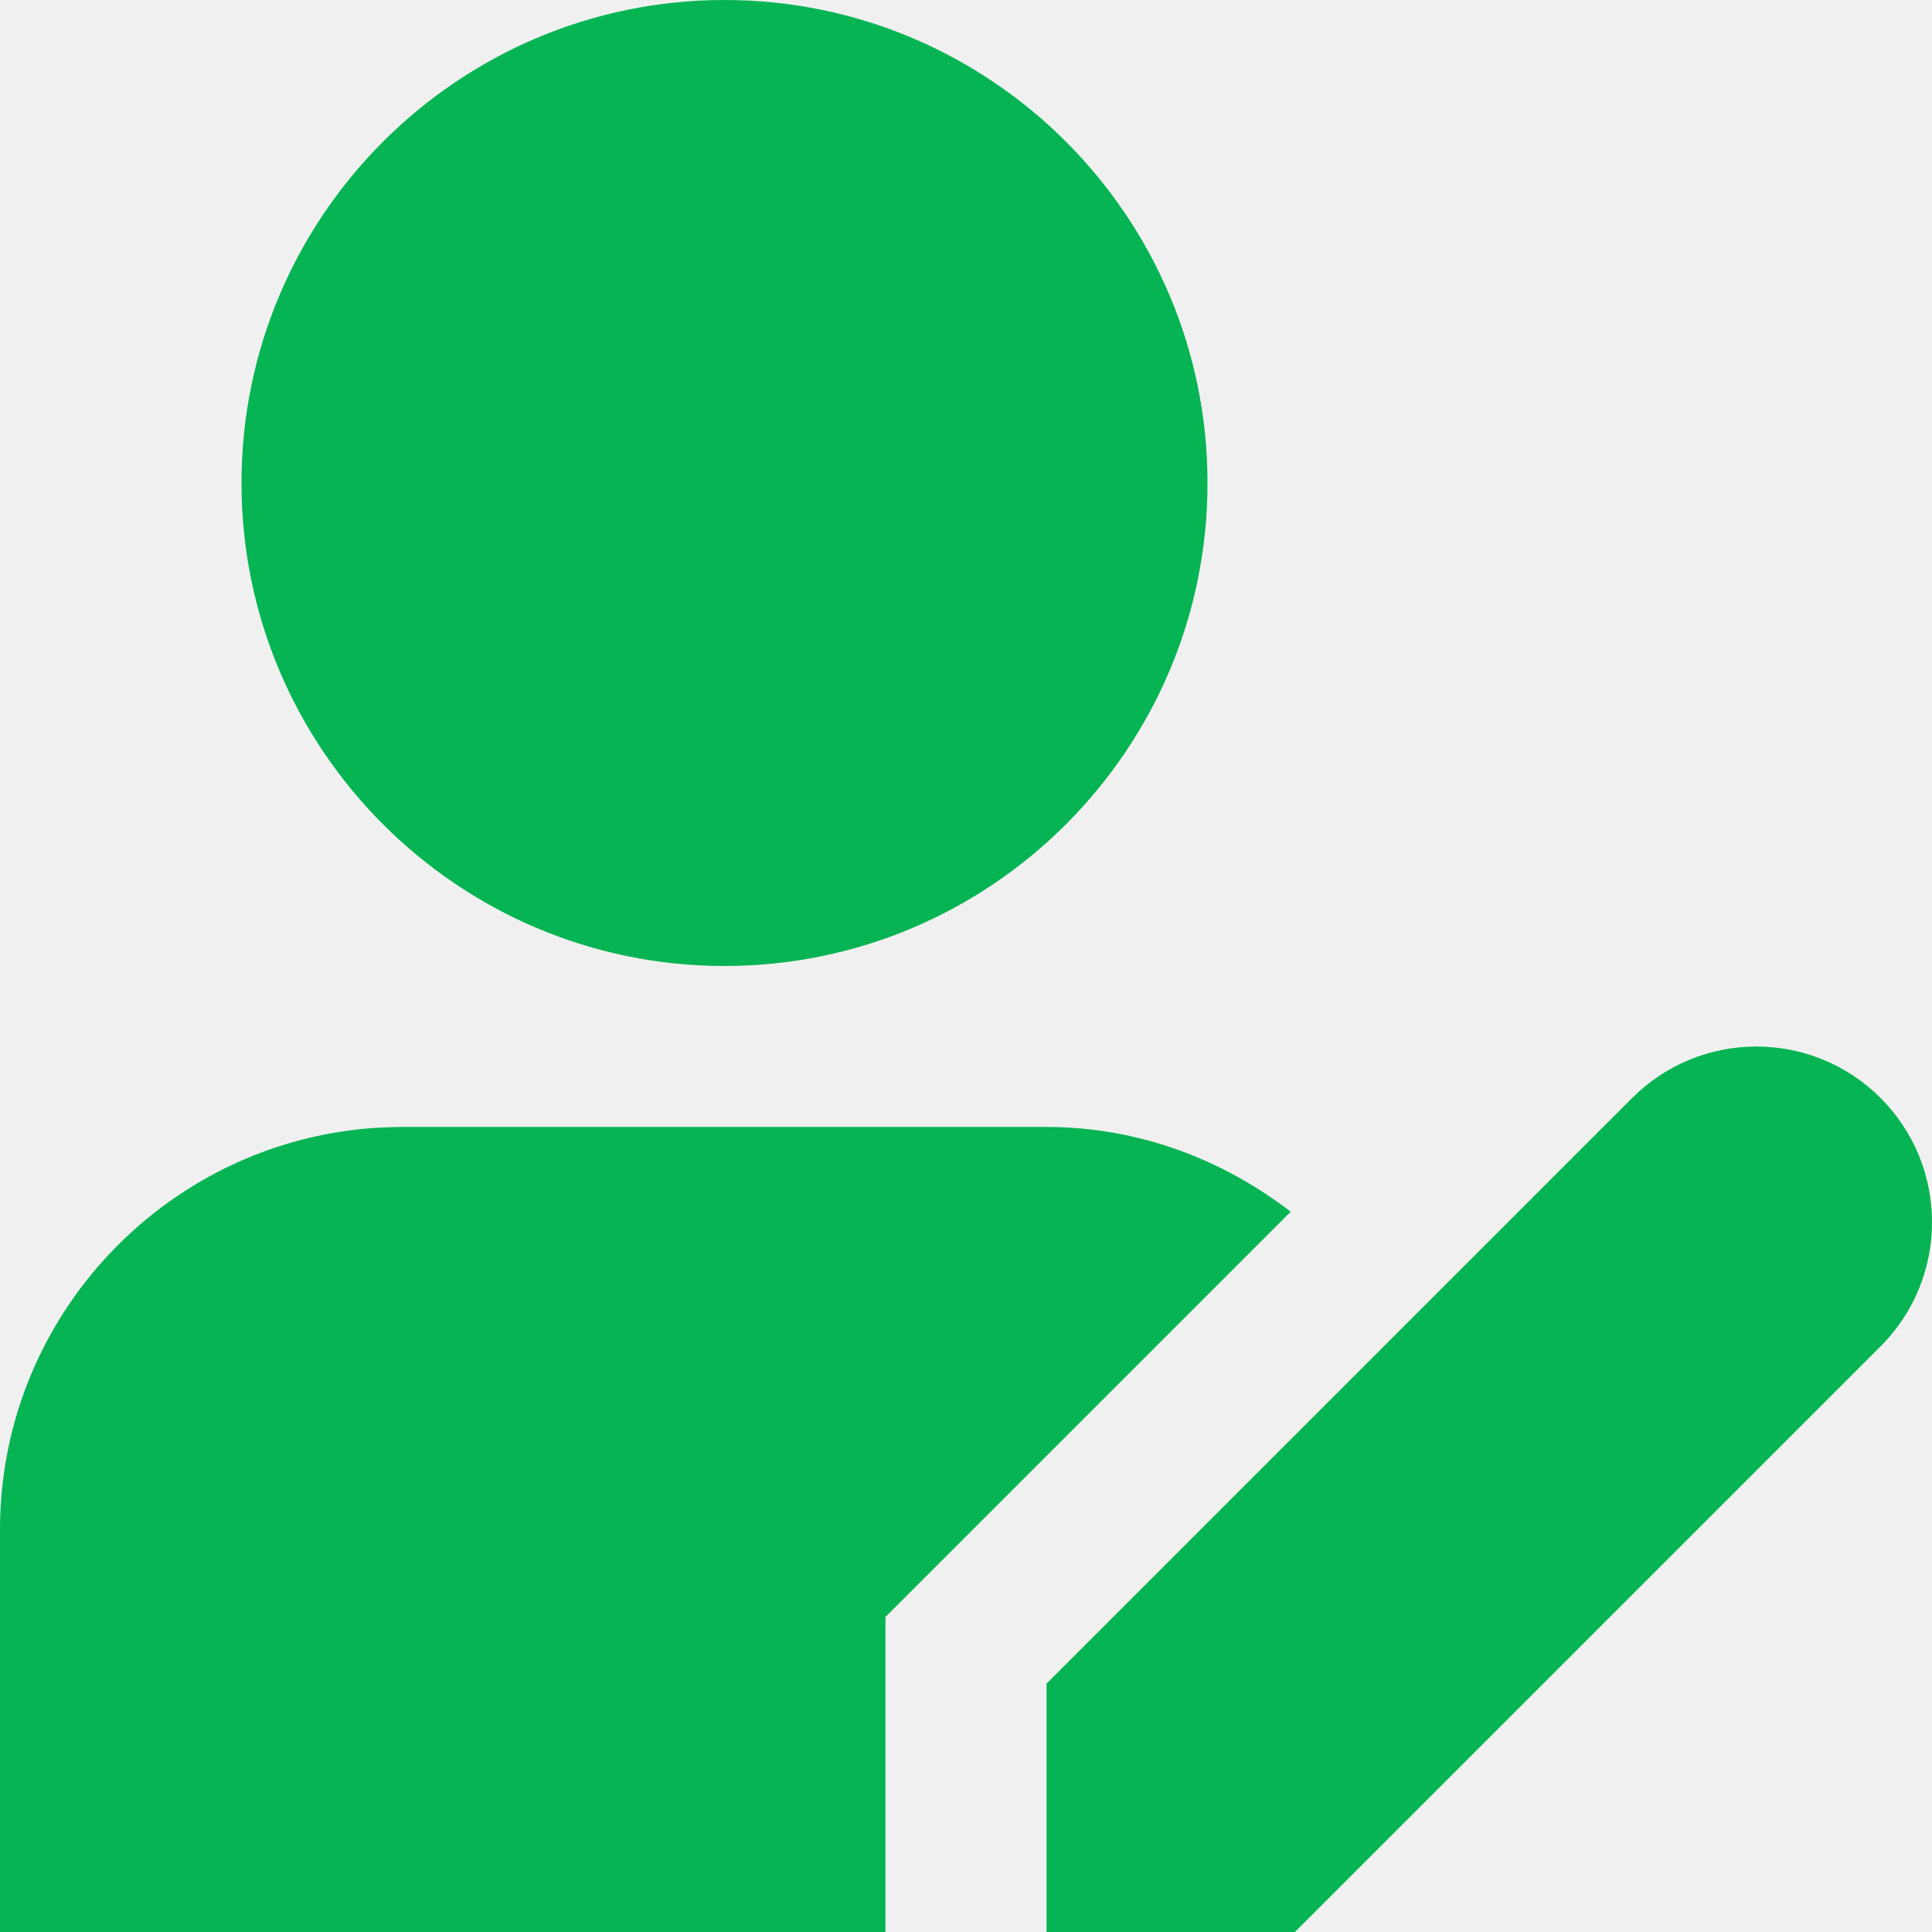
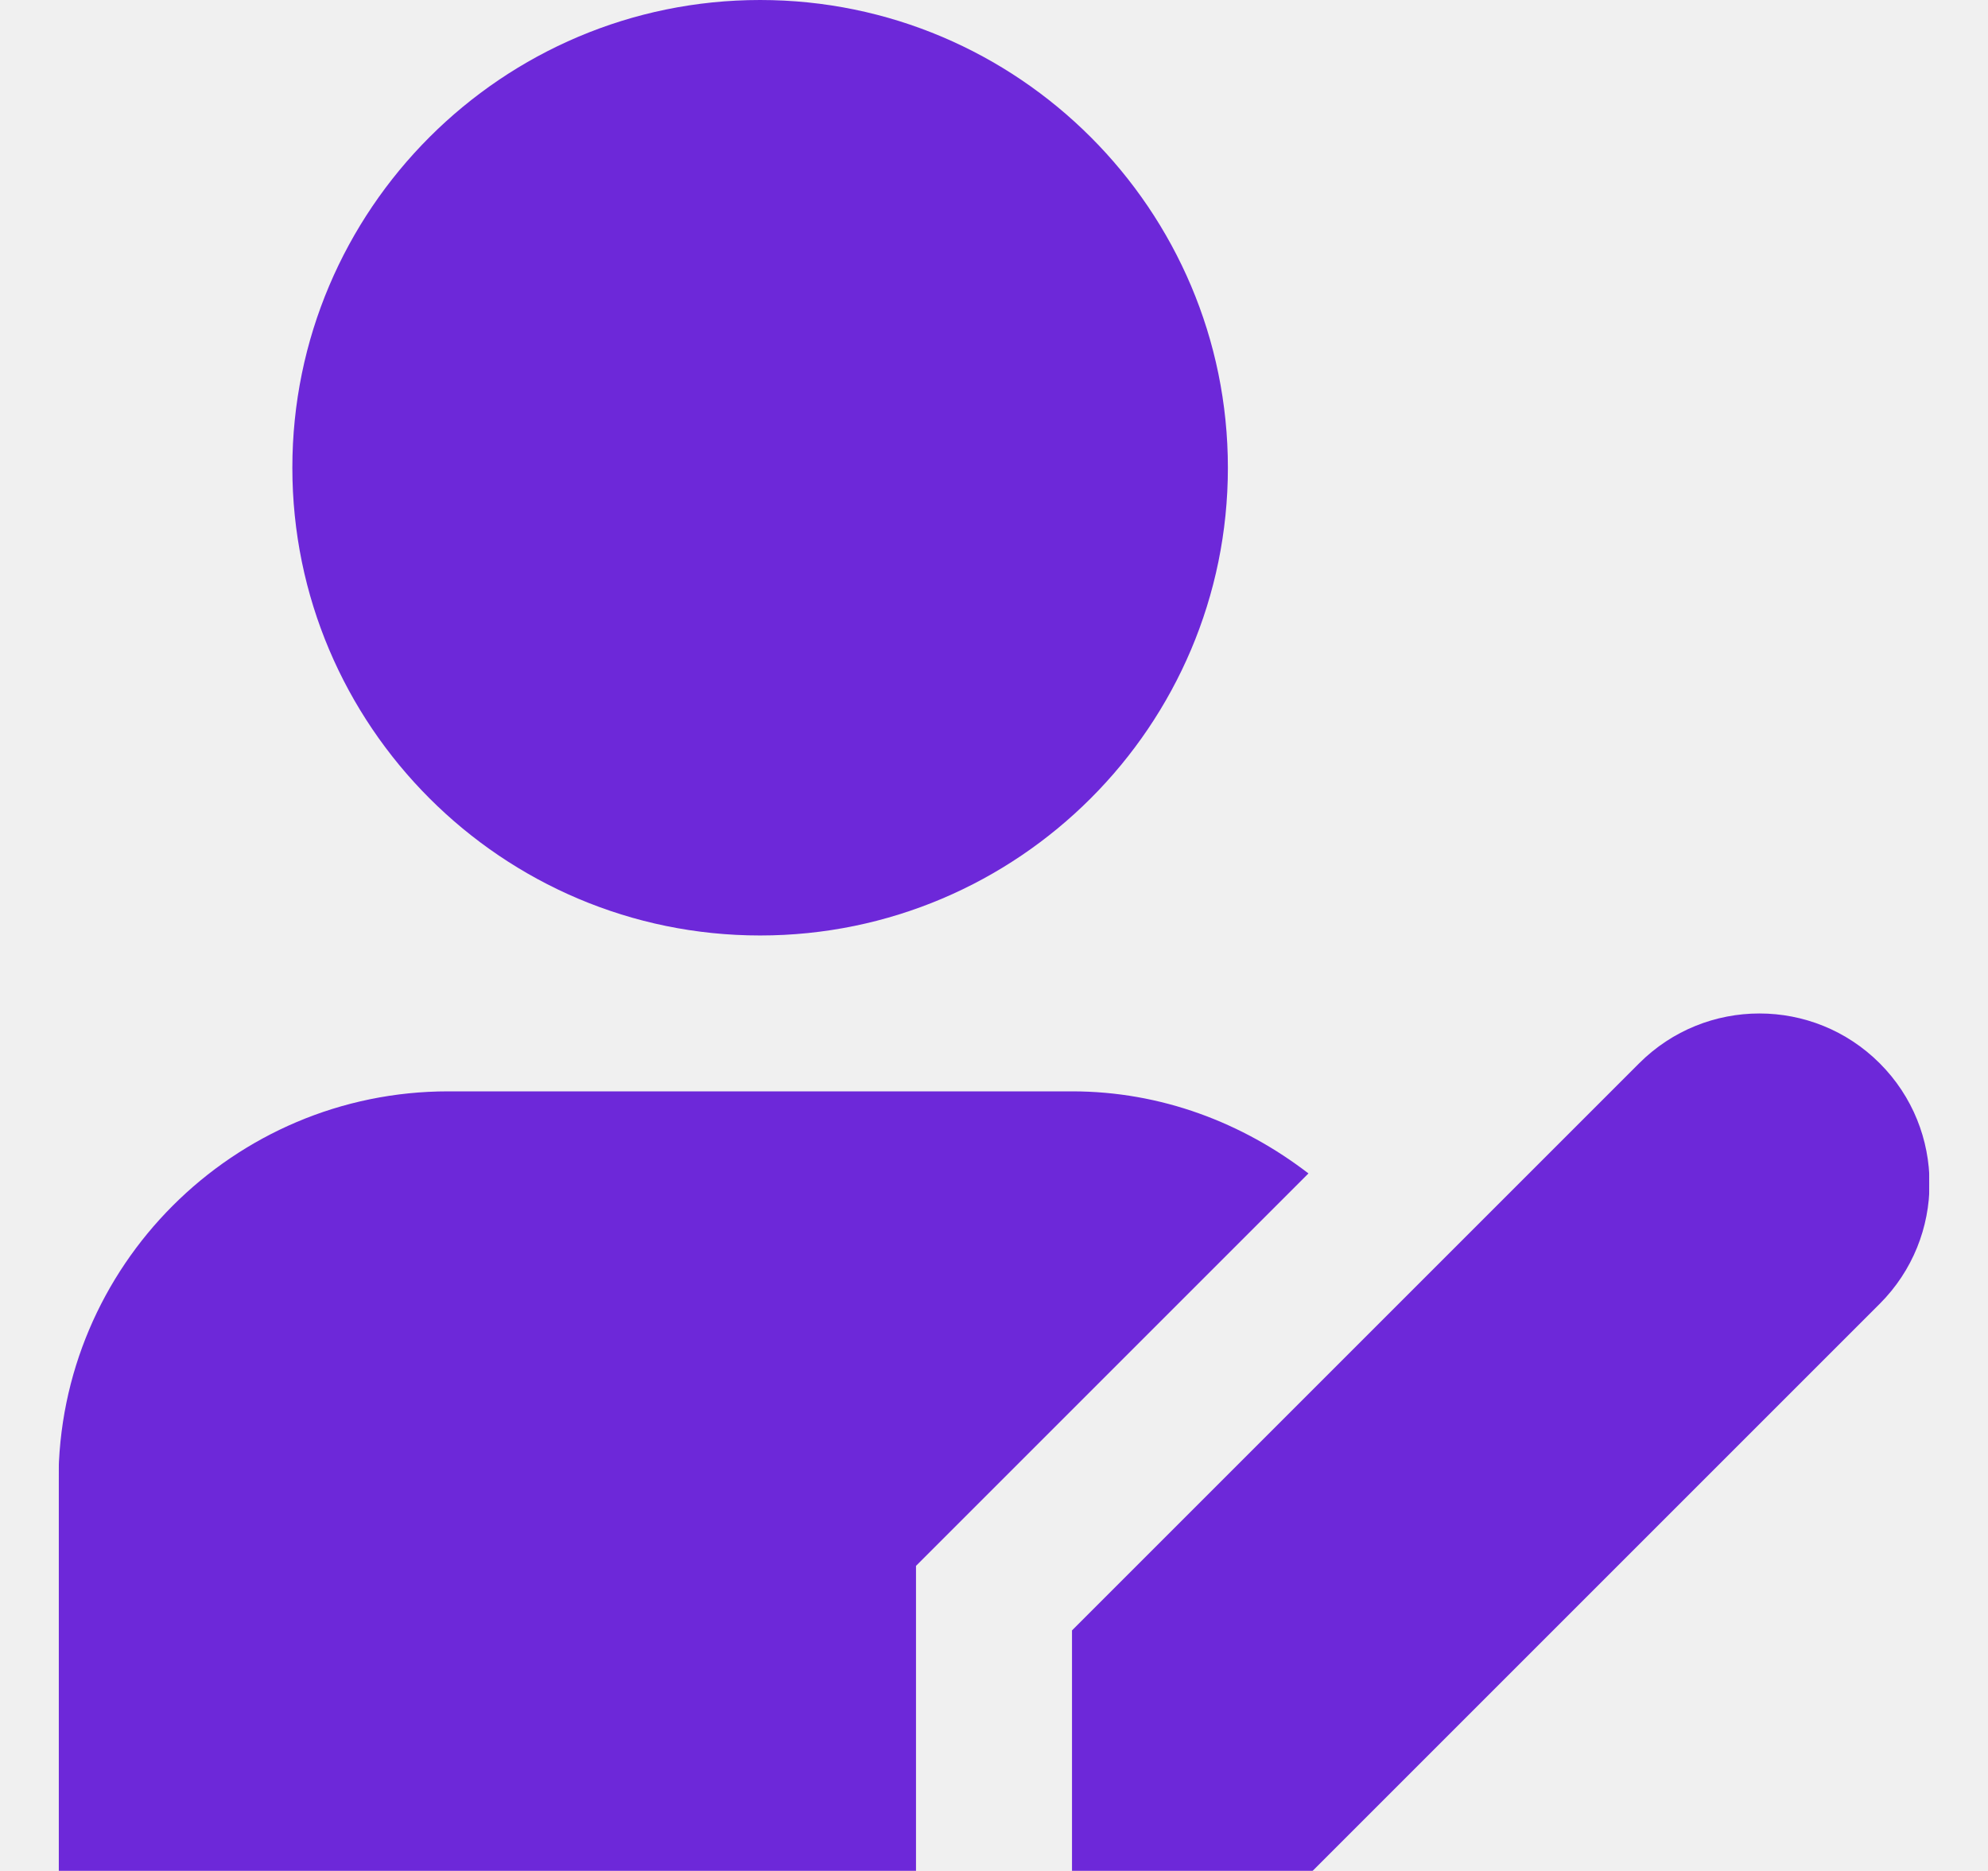
- <svg xmlns="http://www.w3.org/2000/svg" width="16" height="16" viewBox="0 0 16 16" fill="none">
-   <g clip-path="url(#clip0_3_812)">
-     <path d="M6 8C8.206 8 10 6.206 10 4C10 1.794 8.206 0 6 0C3.794 0 2 1.794 2 4C2 6.206 3.794 8 6 8ZM10.724 16H8.667V13.943L13.517 9.093C14.085 8.525 15.006 8.525 15.574 9.093C16.142 9.661 16.142 10.582 15.574 11.15L10.724 16ZM7.333 16H0V12.667C0 10.829 1.495 9.333 3.333 9.333H8.667C9.43 9.333 10.126 9.602 10.689 10.035L7.333 13.391V16Z" fill="#06B453" />
+ <svg xmlns="http://www.w3.org/2000/svg" width="17" height="16" viewBox="0 0 17 16" fill="none">
+   <g clip-path="url(#clip0_183_126)">
+     <mask id="mask0_183_126" style="mask-type:luminance" maskUnits="userSpaceOnUse" x="0" y="0" width="17" height="16">
+       <path d="M16.5 0H0.5V16H16.5V0Z" fill="white" />
+     </mask>
+     <g mask="url(#mask0_183_126)">
+       <path d="M6.5 8C8.706 8 10.5 6.206 10.5 4C10.5 1.794 8.706 0 6.5 0C4.294 0 2.5 1.794 2.5 4C2.5 6.206 4.294 8 6.5 8ZM11.224 16H9.167V13.943L14.017 9.093C14.585 8.525 15.506 8.525 16.074 9.093C16.642 9.661 16.642 10.582 16.074 11.15L11.224 16ZM7.833 16H0.5V12.667C0.5 10.829 1.995 9.333 3.833 9.333H9.167C9.93 9.333 10.626 9.602 11.189 10.035L7.833 13.391V16Z" fill="#6D28D9" />
+     </g>
  </g>
  <defs>
-     <clipPath id="clip0_3_812">
-       <rect width="16" height="16" fill="white" />
+     <clipPath id="clip0_183_126">
+       <rect width="16" height="16" fill="white" transform="translate(0.5)" />
    </clipPath>
  </defs>
</svg>
